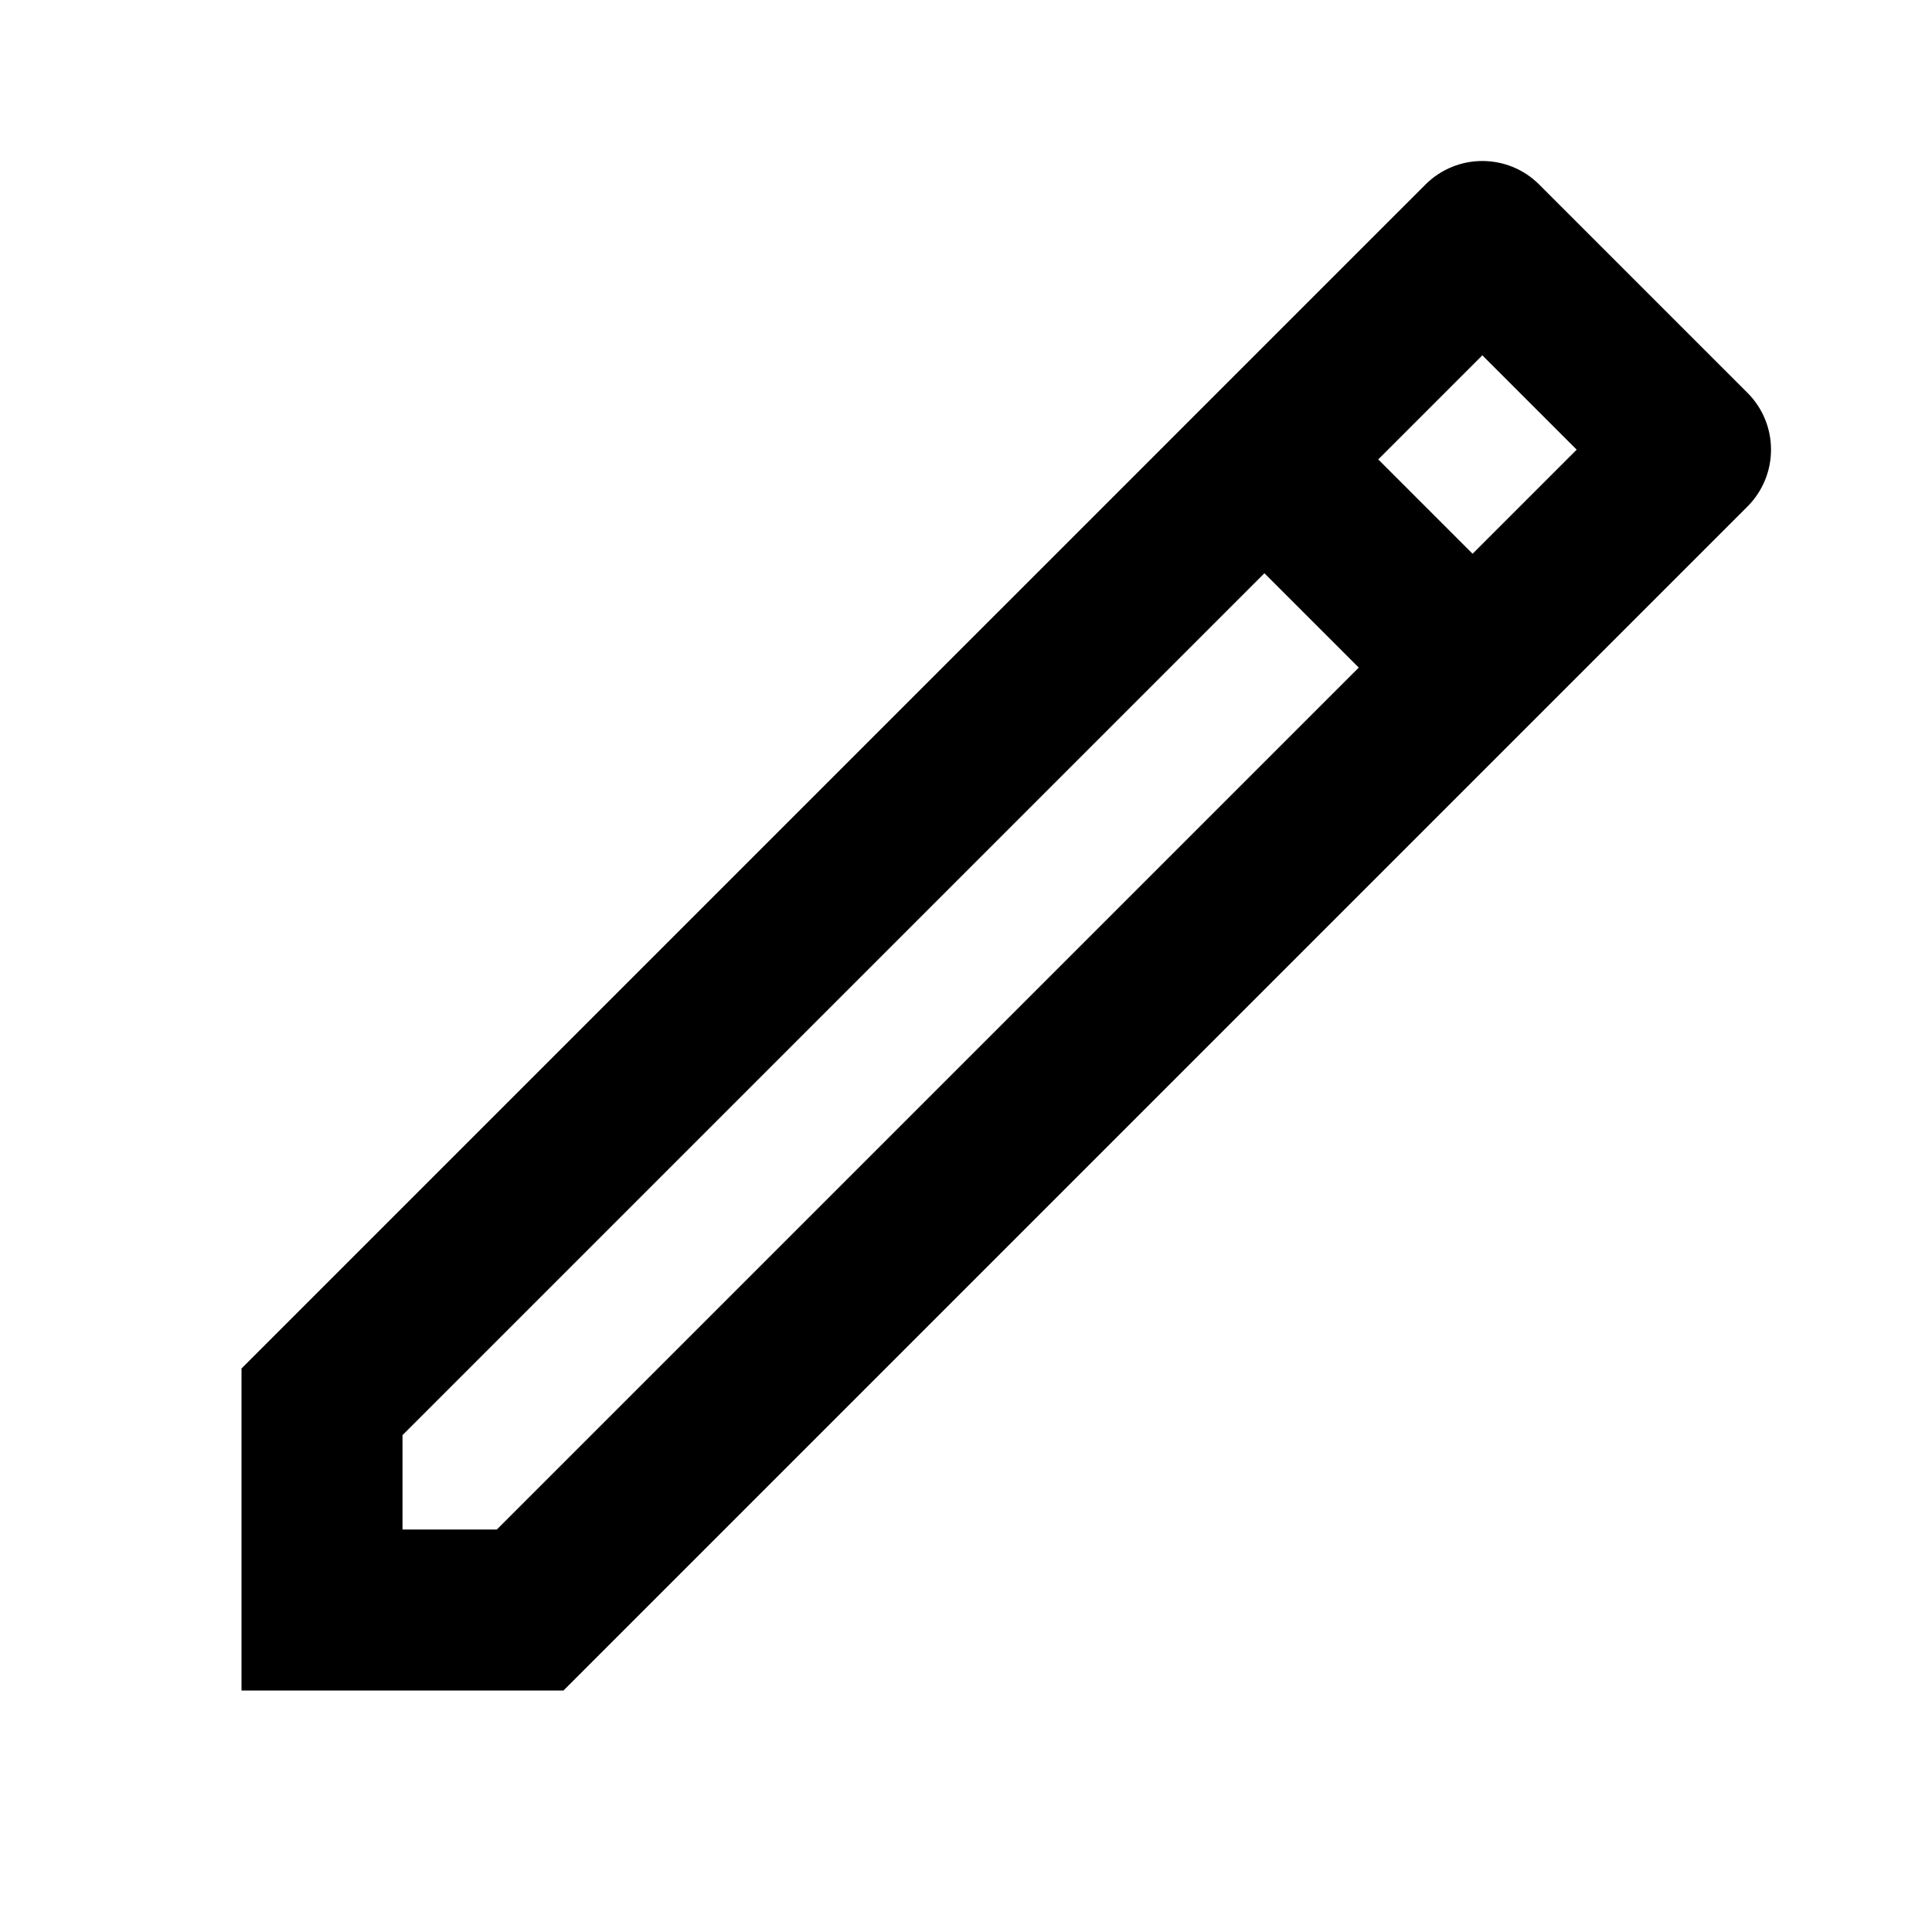
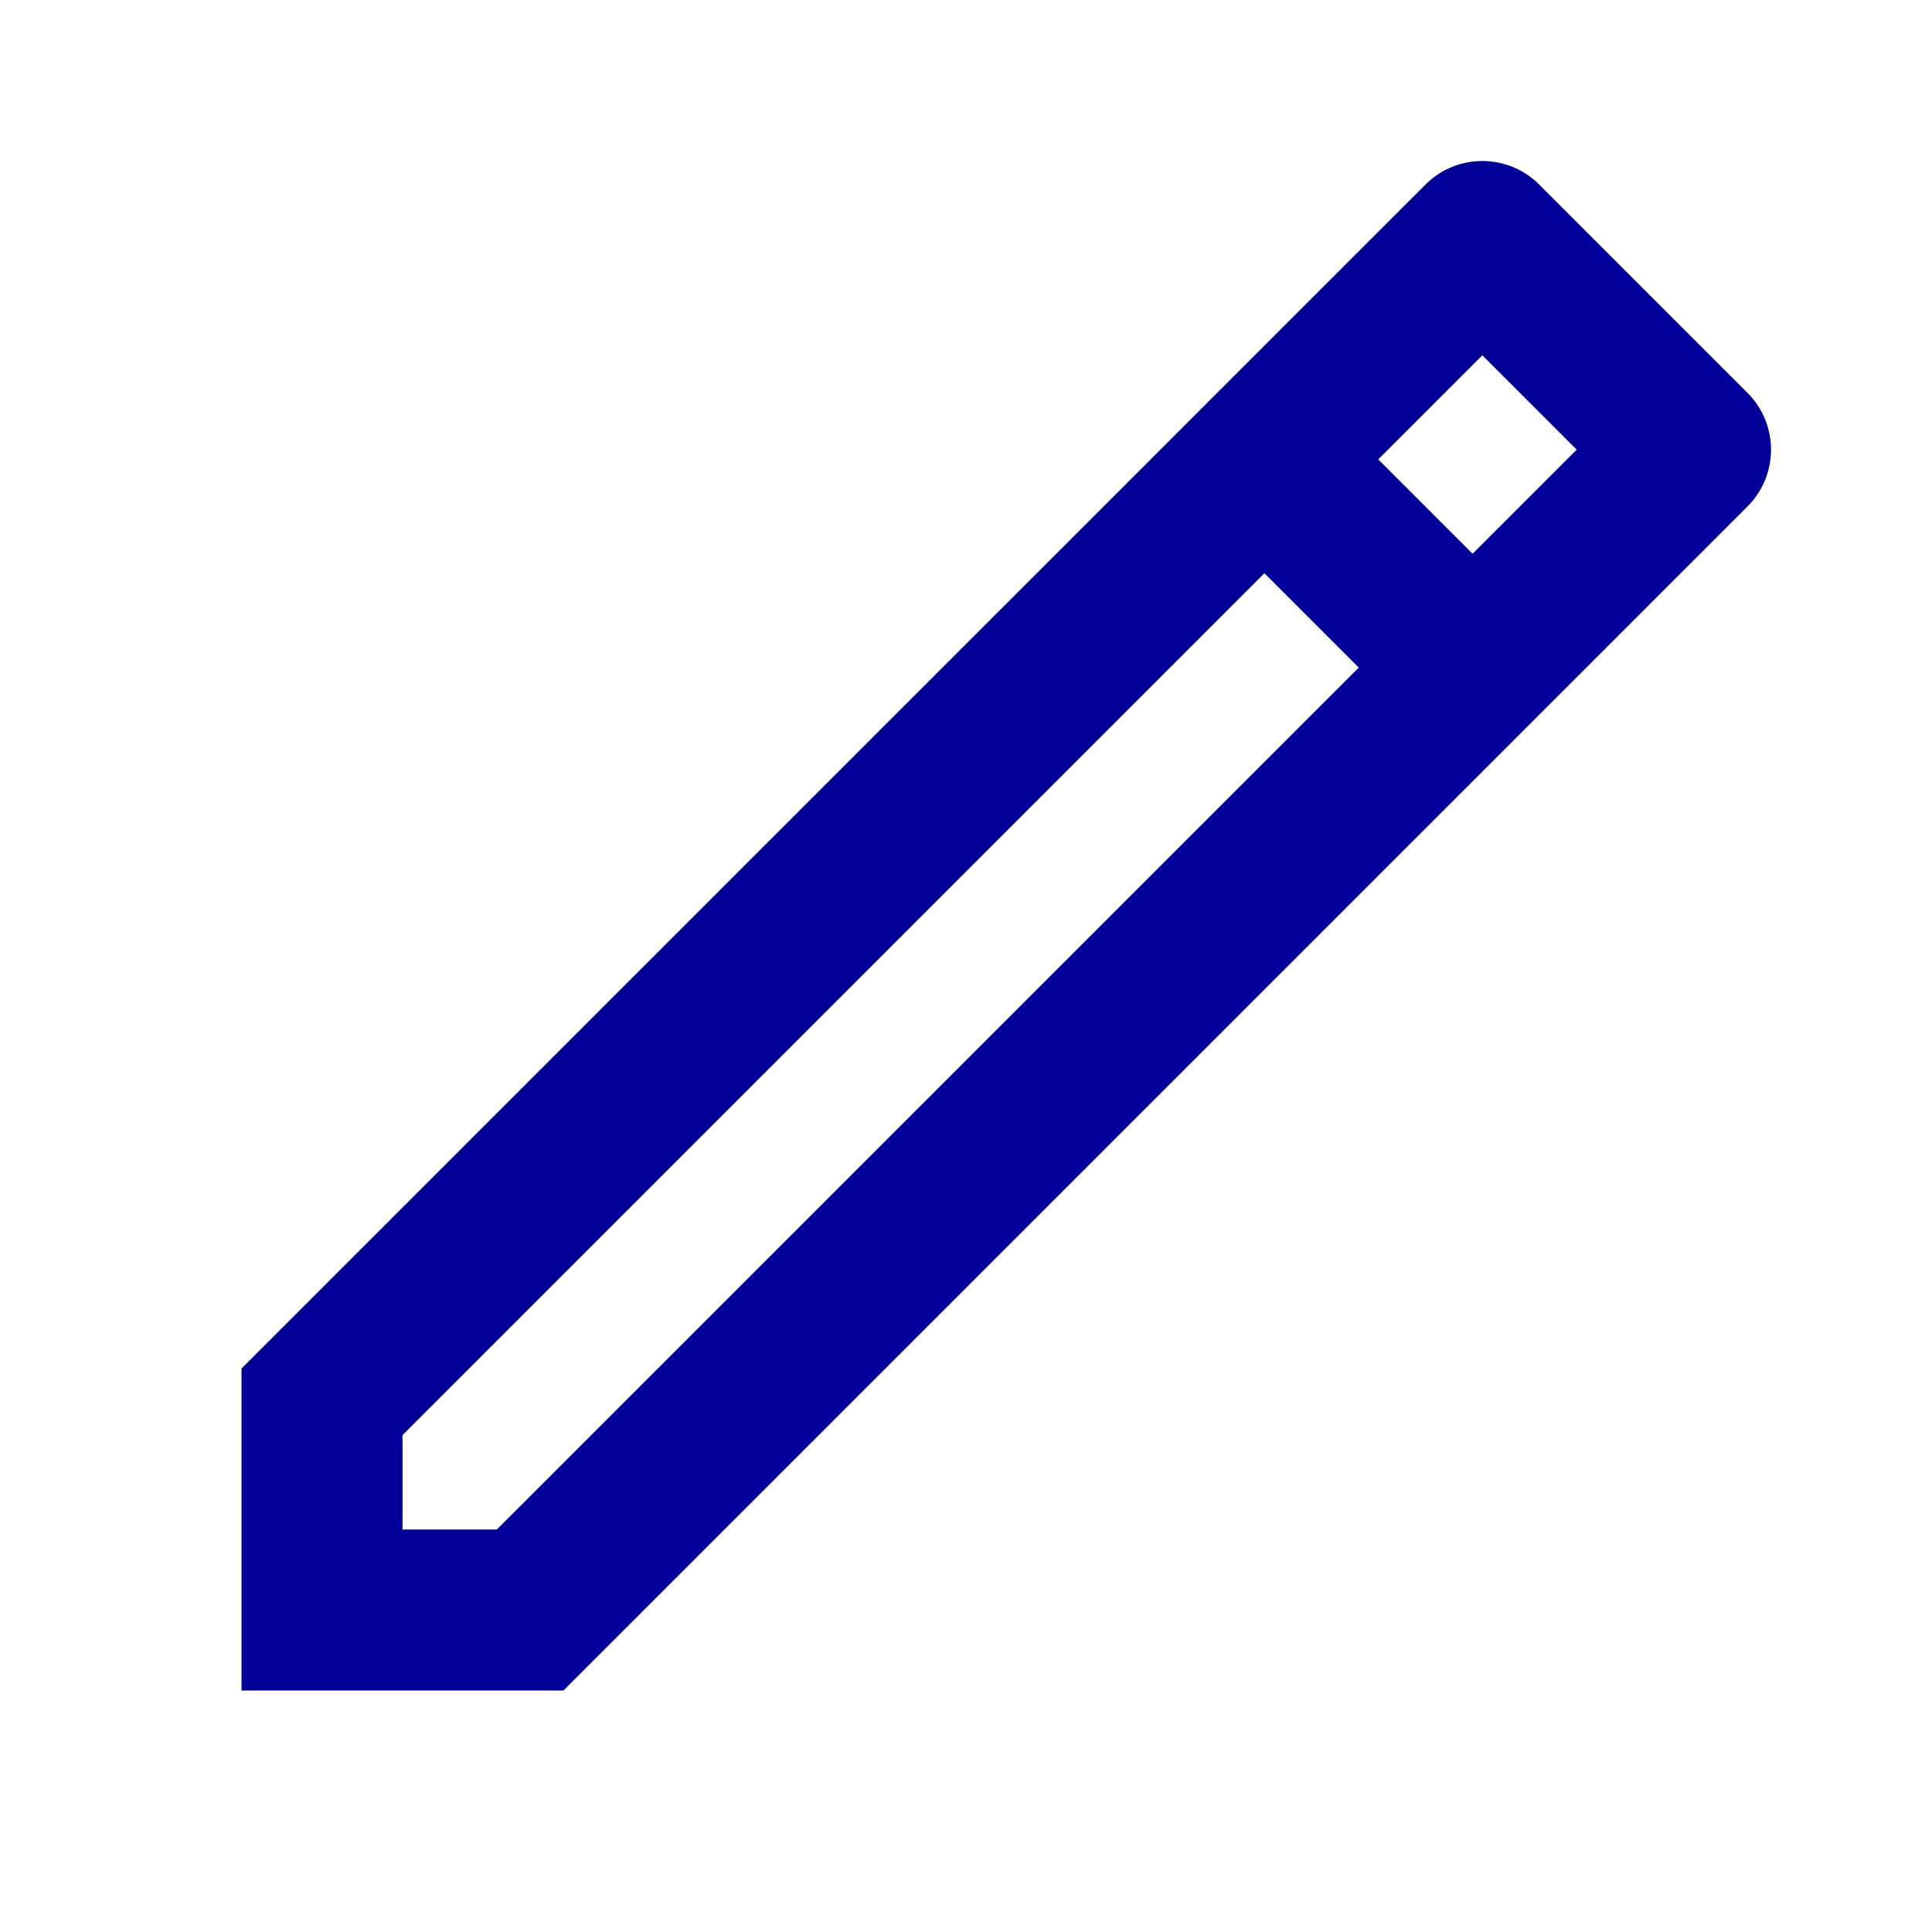
- <svg xmlns="http://www.w3.org/2000/svg" fill="#000000" viewBox="0 0 24 24" width="48px" height="48px">
+ <svg xmlns="http://www.w3.org/2000/svg" fill="#000099" viewBox="0 0 24 24" width="48px" height="48px">
  <path d="M 18.414 2 C 18.158 2 17.902 2.098 17.707 2.293 L 15.707 4.293 L 14.293 5.707 L 3 17 L 3 21 L 7 21 L 21.707 6.293 C 22.098 5.902 22.098 5.269 21.707 4.879 L 19.121 2.293 C 18.926 2.098 18.67 2 18.414 2 z M 18.414 4.414 L 19.586 5.586 L 18.293 6.879 L 17.121 5.707 L 18.414 4.414 z M 15.707 7.121 L 16.879 8.293 L 6.172 19 L 5 19 L 5 17.828 L 15.707 7.121 z" />
</svg>
